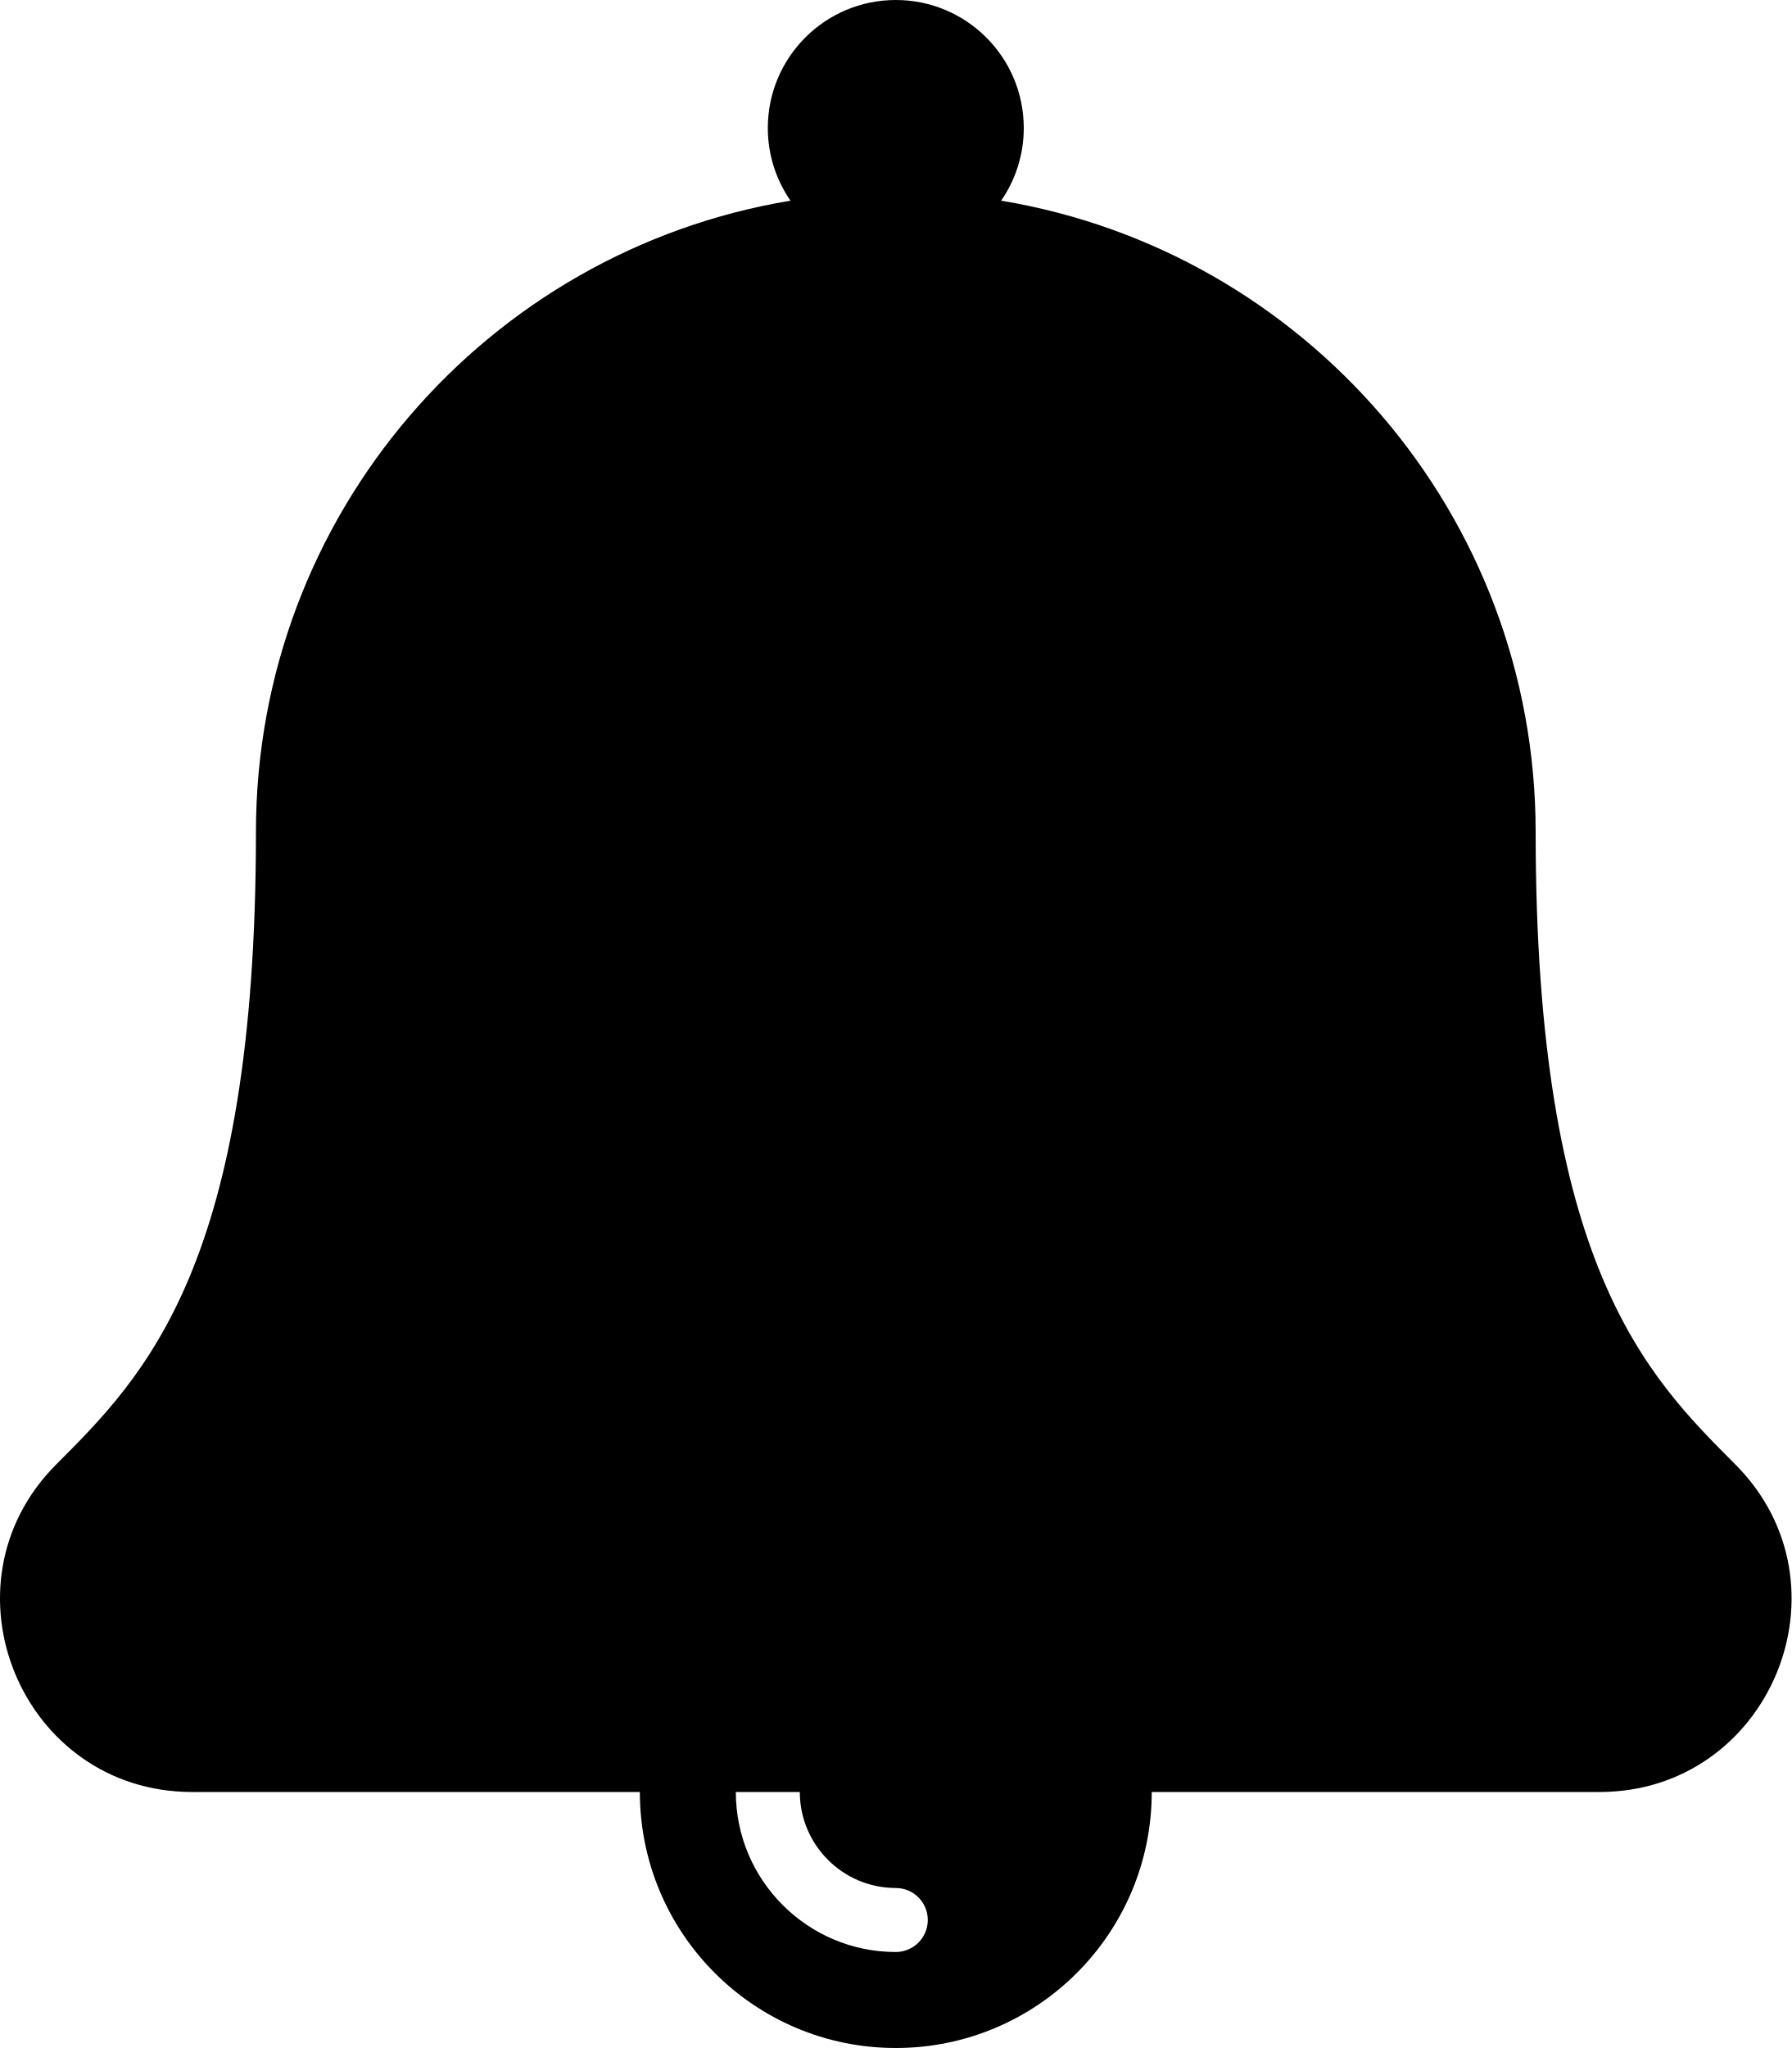
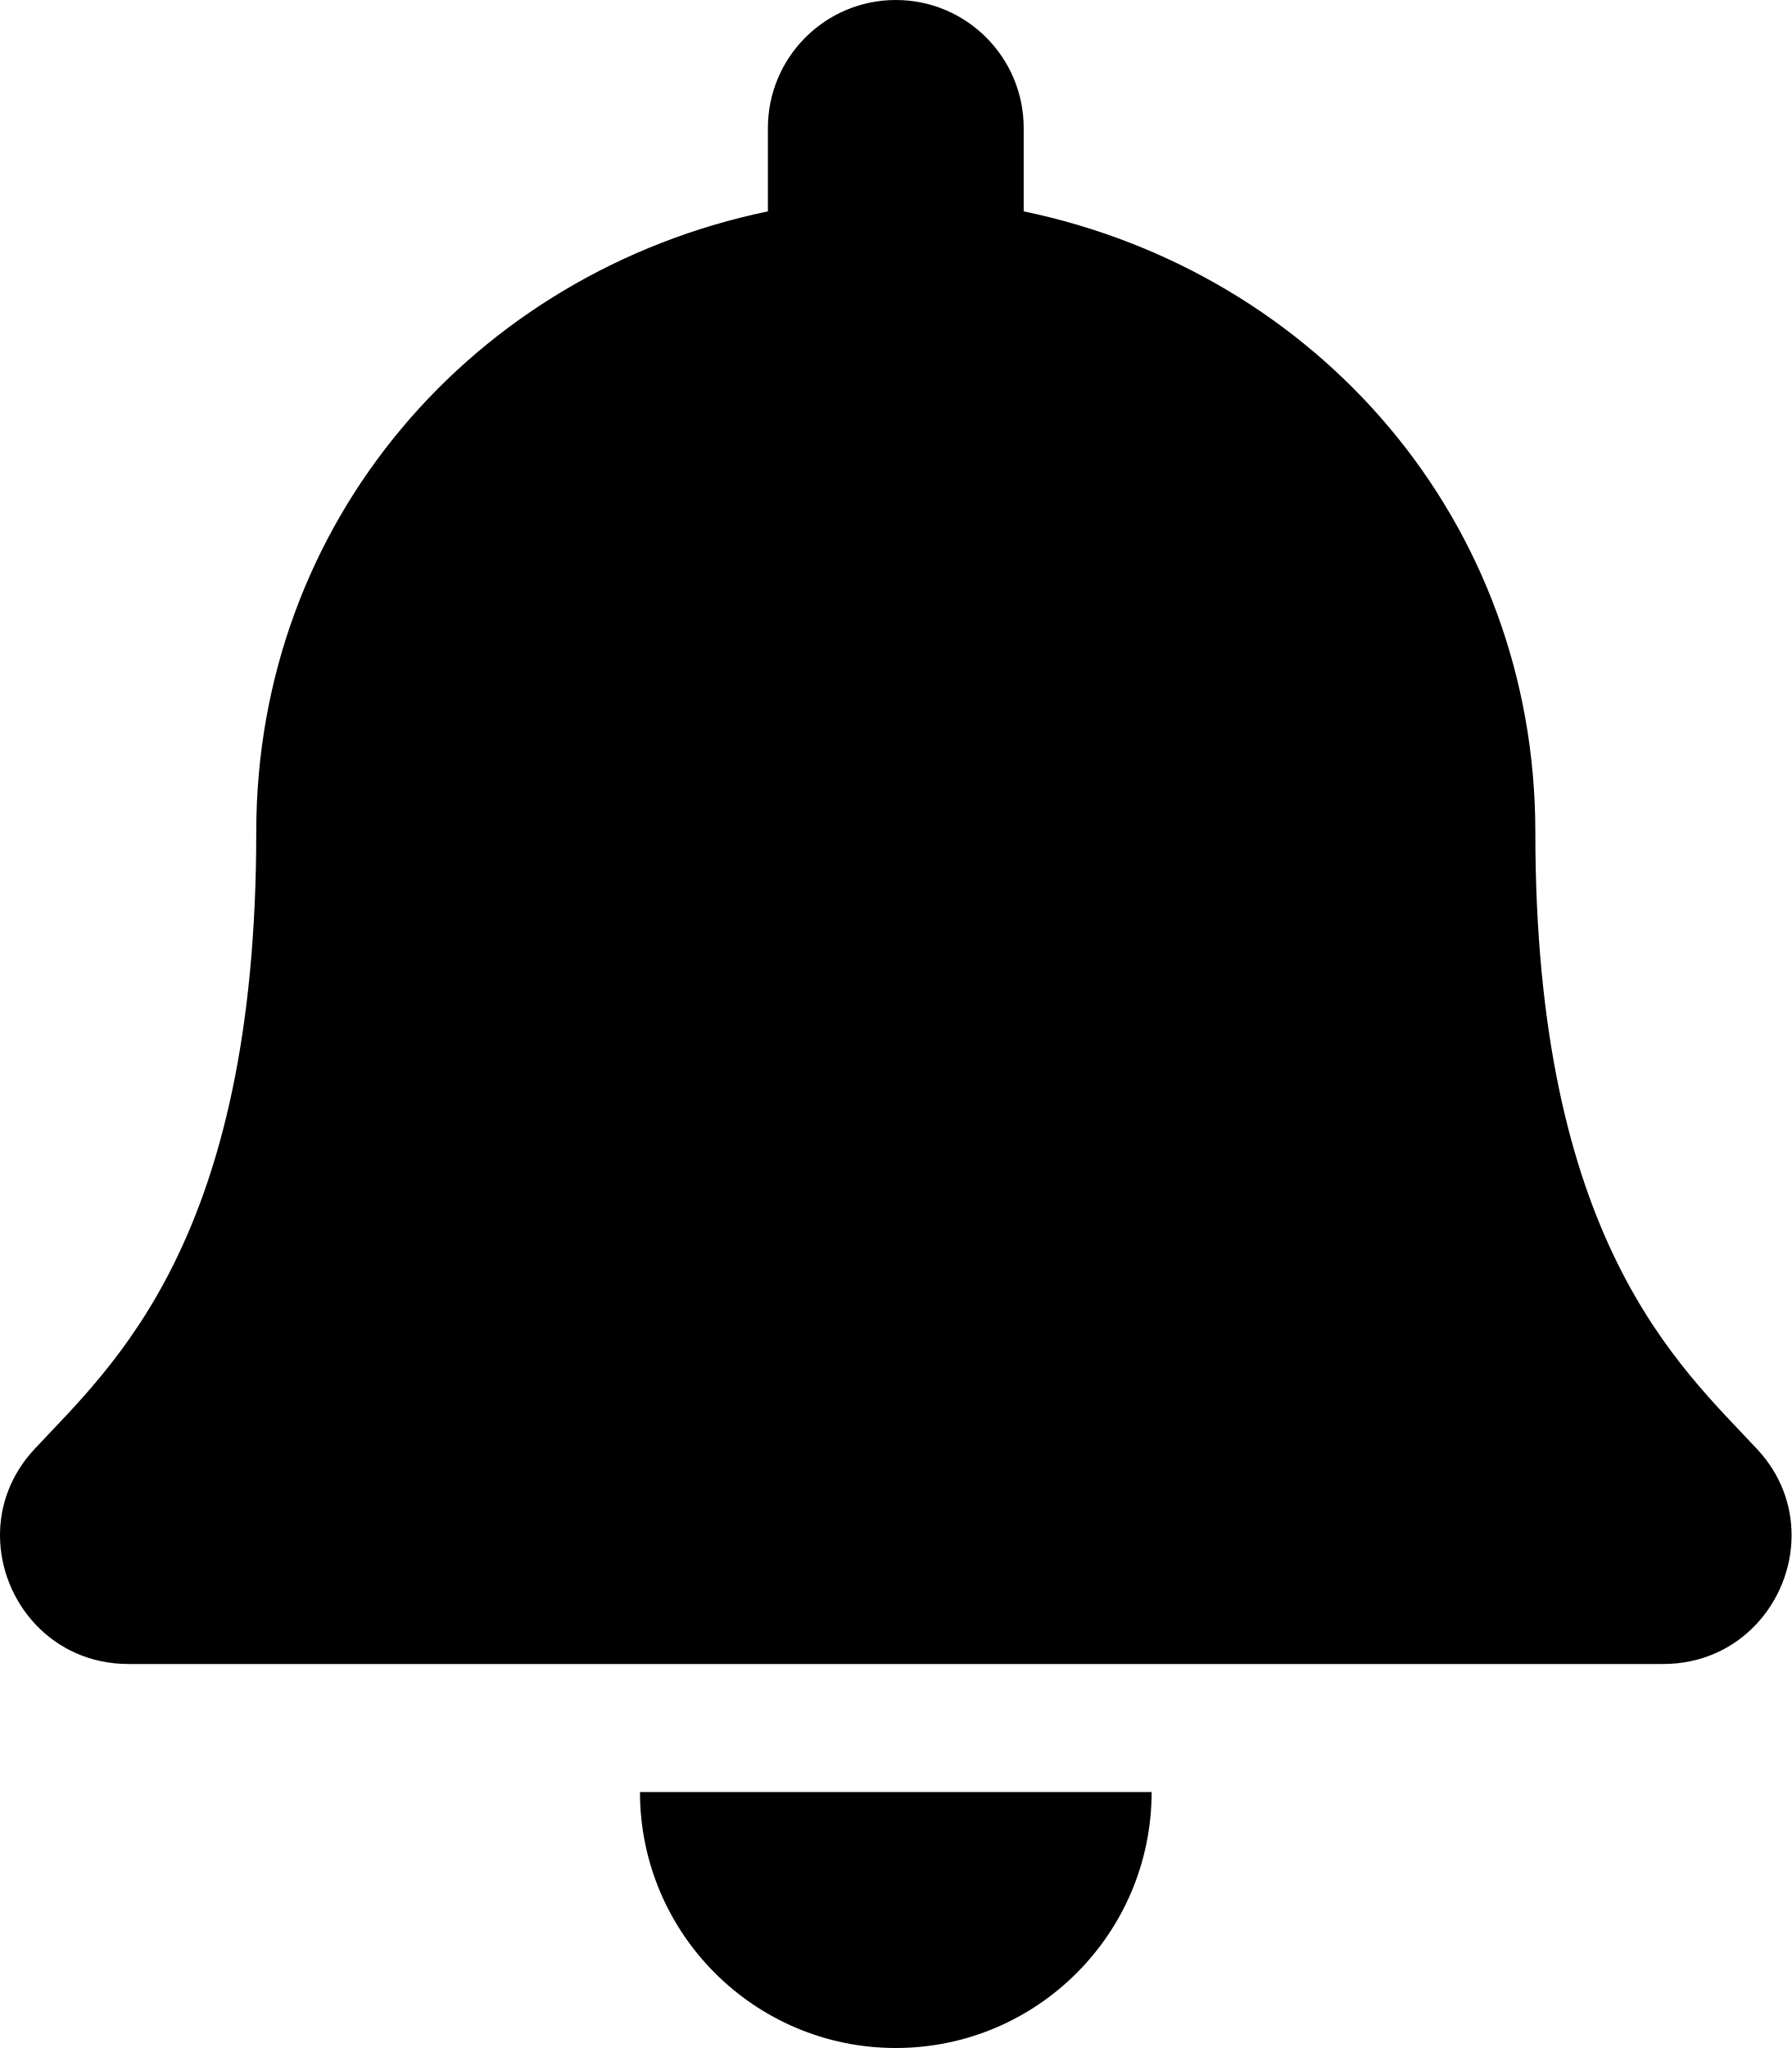
<svg xmlns="http://www.w3.org/2000/svg" viewBox="0 0 448 512">
-   <path d="M433.884 366.059C411.634 343.809 384 316.118 384 208c0-79.394-57.831-145.269-133.663-157.83A31.845 31.845 0 0 0 256 32c0-17.673-14.327-32-32-32s-32 14.327-32 32c0 6.75 2.095 13.008 5.663 18.17C121.831 62.731 64 128.606 64 208c0 108.118-27.643 135.809-49.893 158.059C-16.042 396.208 5.325 448 48.048 448H160c0 35.346 28.654 64 64 64s64-28.654 64-64h111.943c42.638 0 64.151-51.731 33.941-81.941zM224 472a8 8 0 0 1 0 16c-22.056 0-40-17.944-40-40h16c0 13.234 10.766 24 24 24z" />
+   <path d="M224 512c35.32 0 63.97-28.65 63.97-64H160.03c0 35.35 28.65 64 63.97 64zm215.39-149.71c-19.32-20.76-55.47-51.99-55.47-154.29 0-77.7-54.48-139.9-127.94-155.16V32c0-17.67-14.32-32-31.98-32s-31.98 14.33-31.98 32v20.84C118.56 68.1 64.08 130.3 64.08 208c0 102.3-36.15 133.53-55.47 154.29-6 6.45-8.66 14.16-8.61 21.71.11 16.4 12.98 32 32.1 32h383.8c19.12 0 32-15.6 32.1-32 .05-7.55-2.61-15.27-8.61-21.71z" />
</svg>
